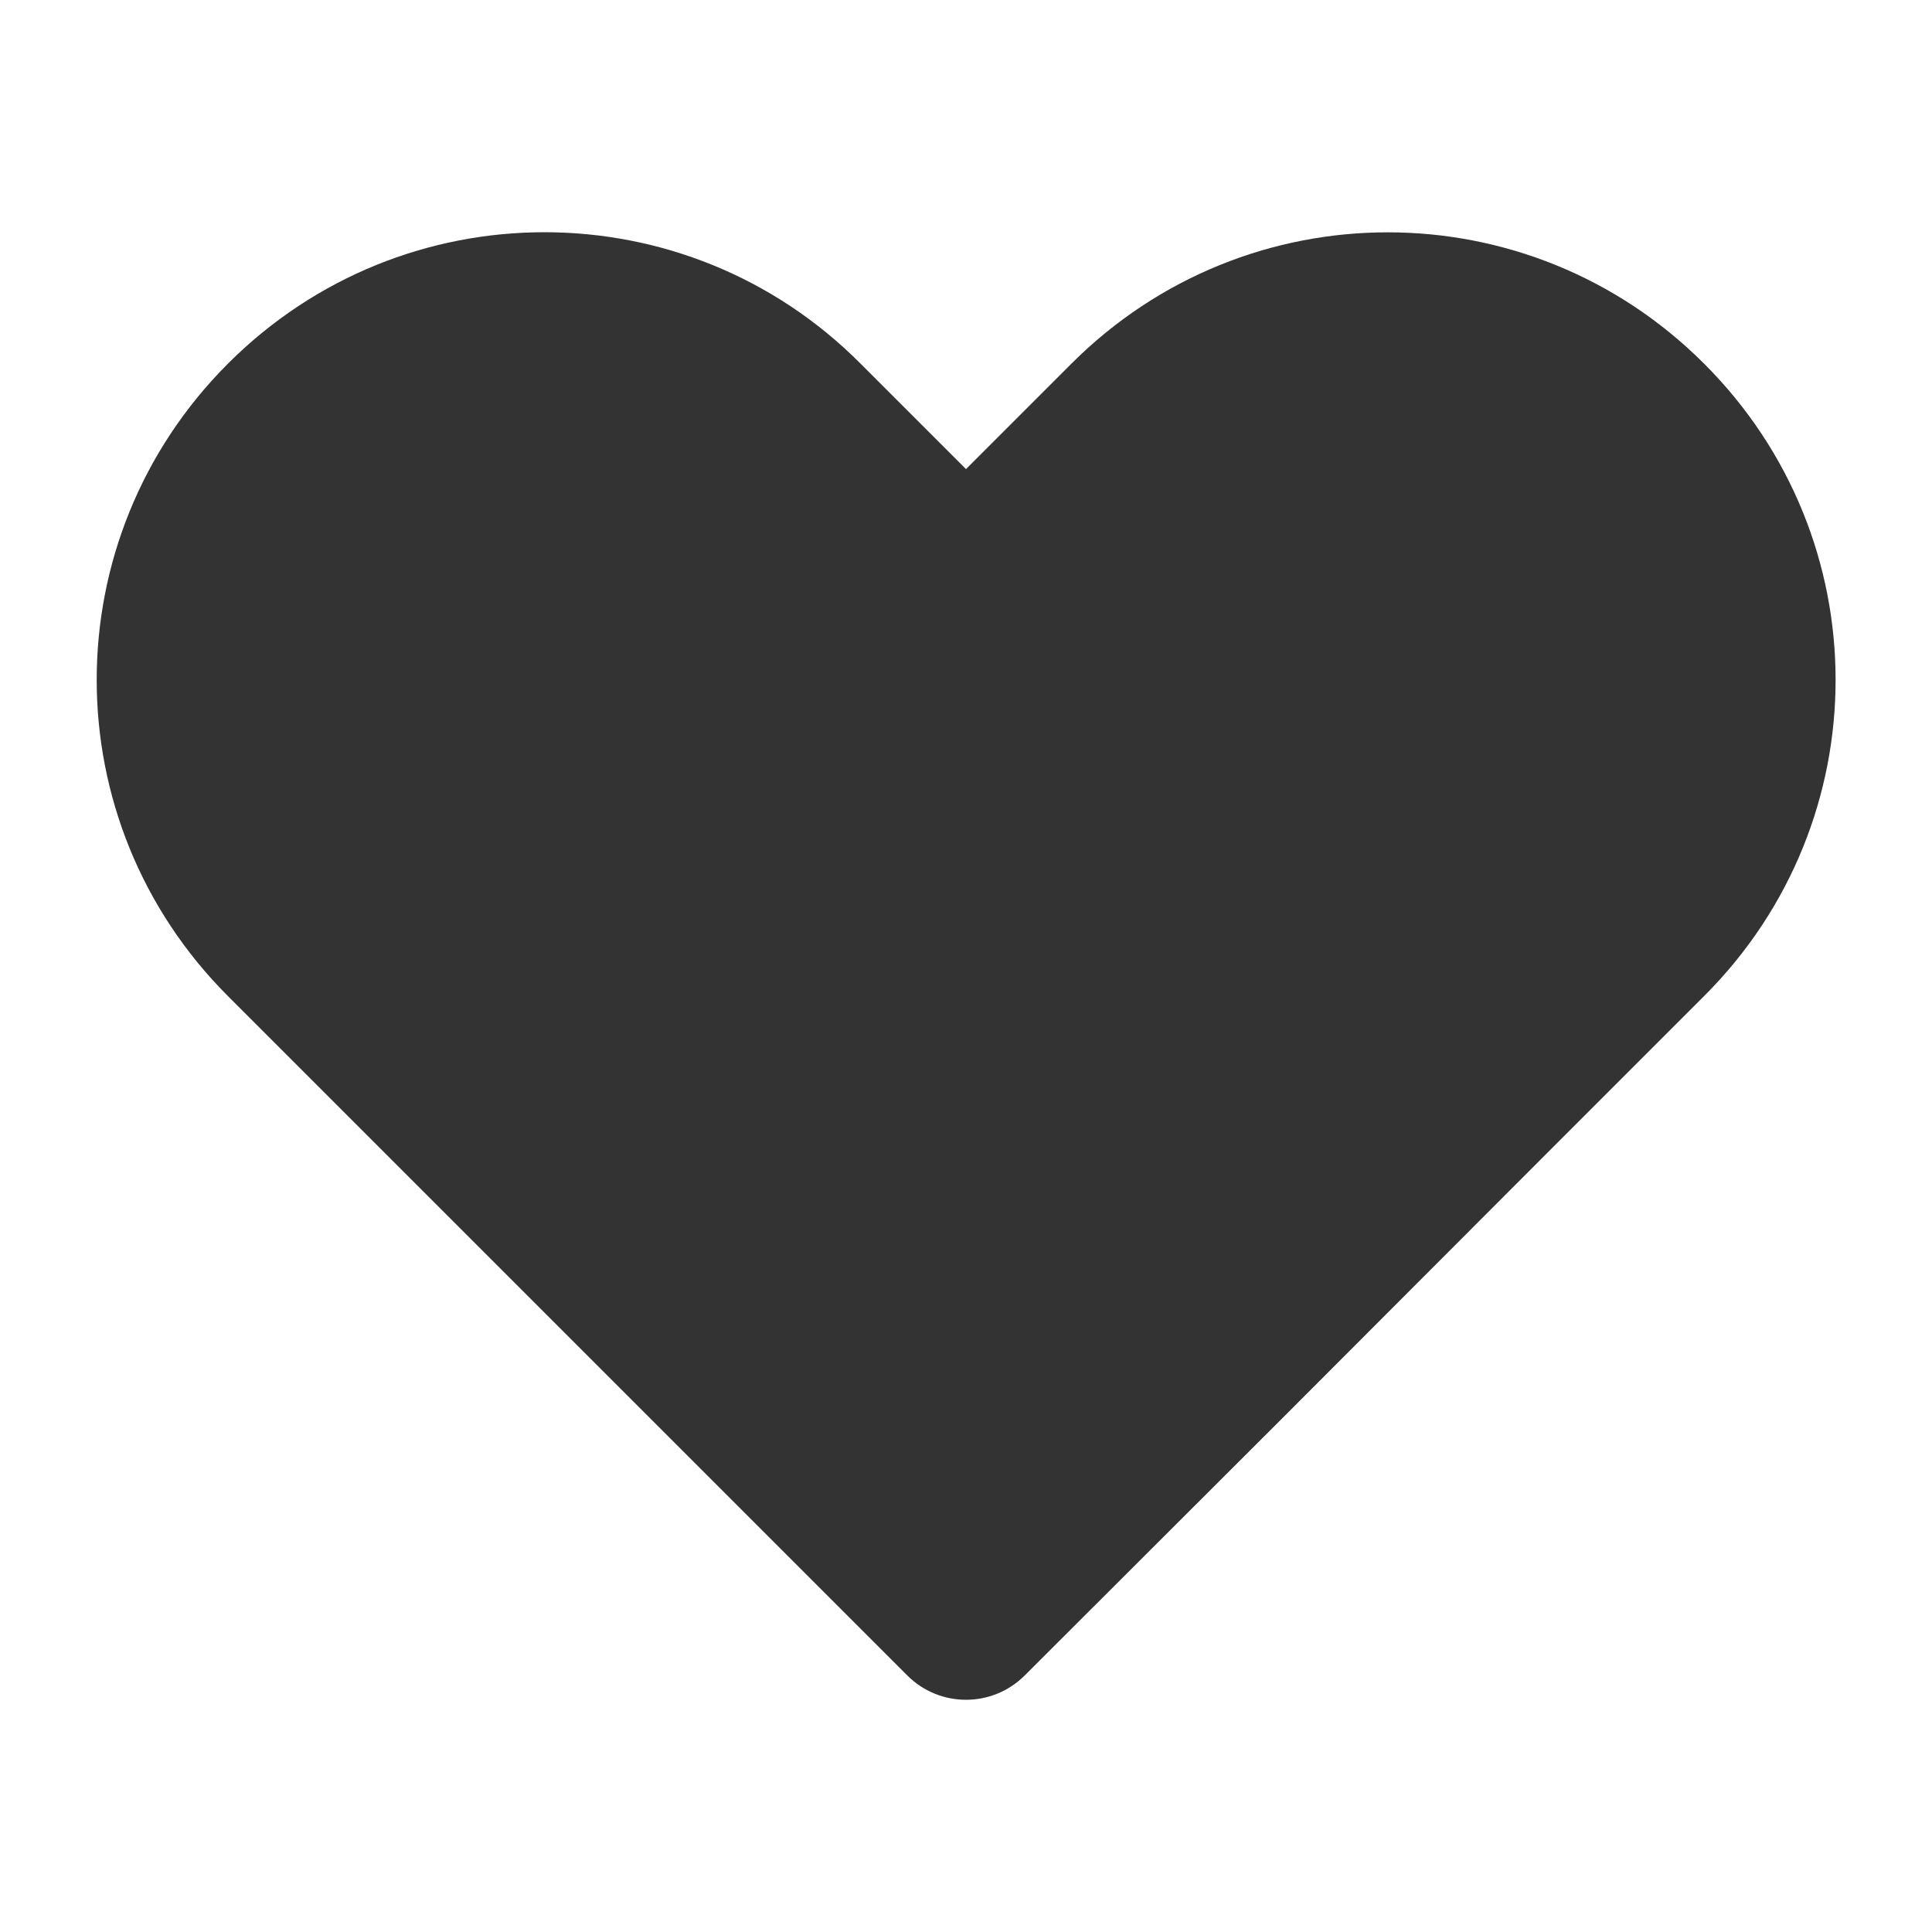
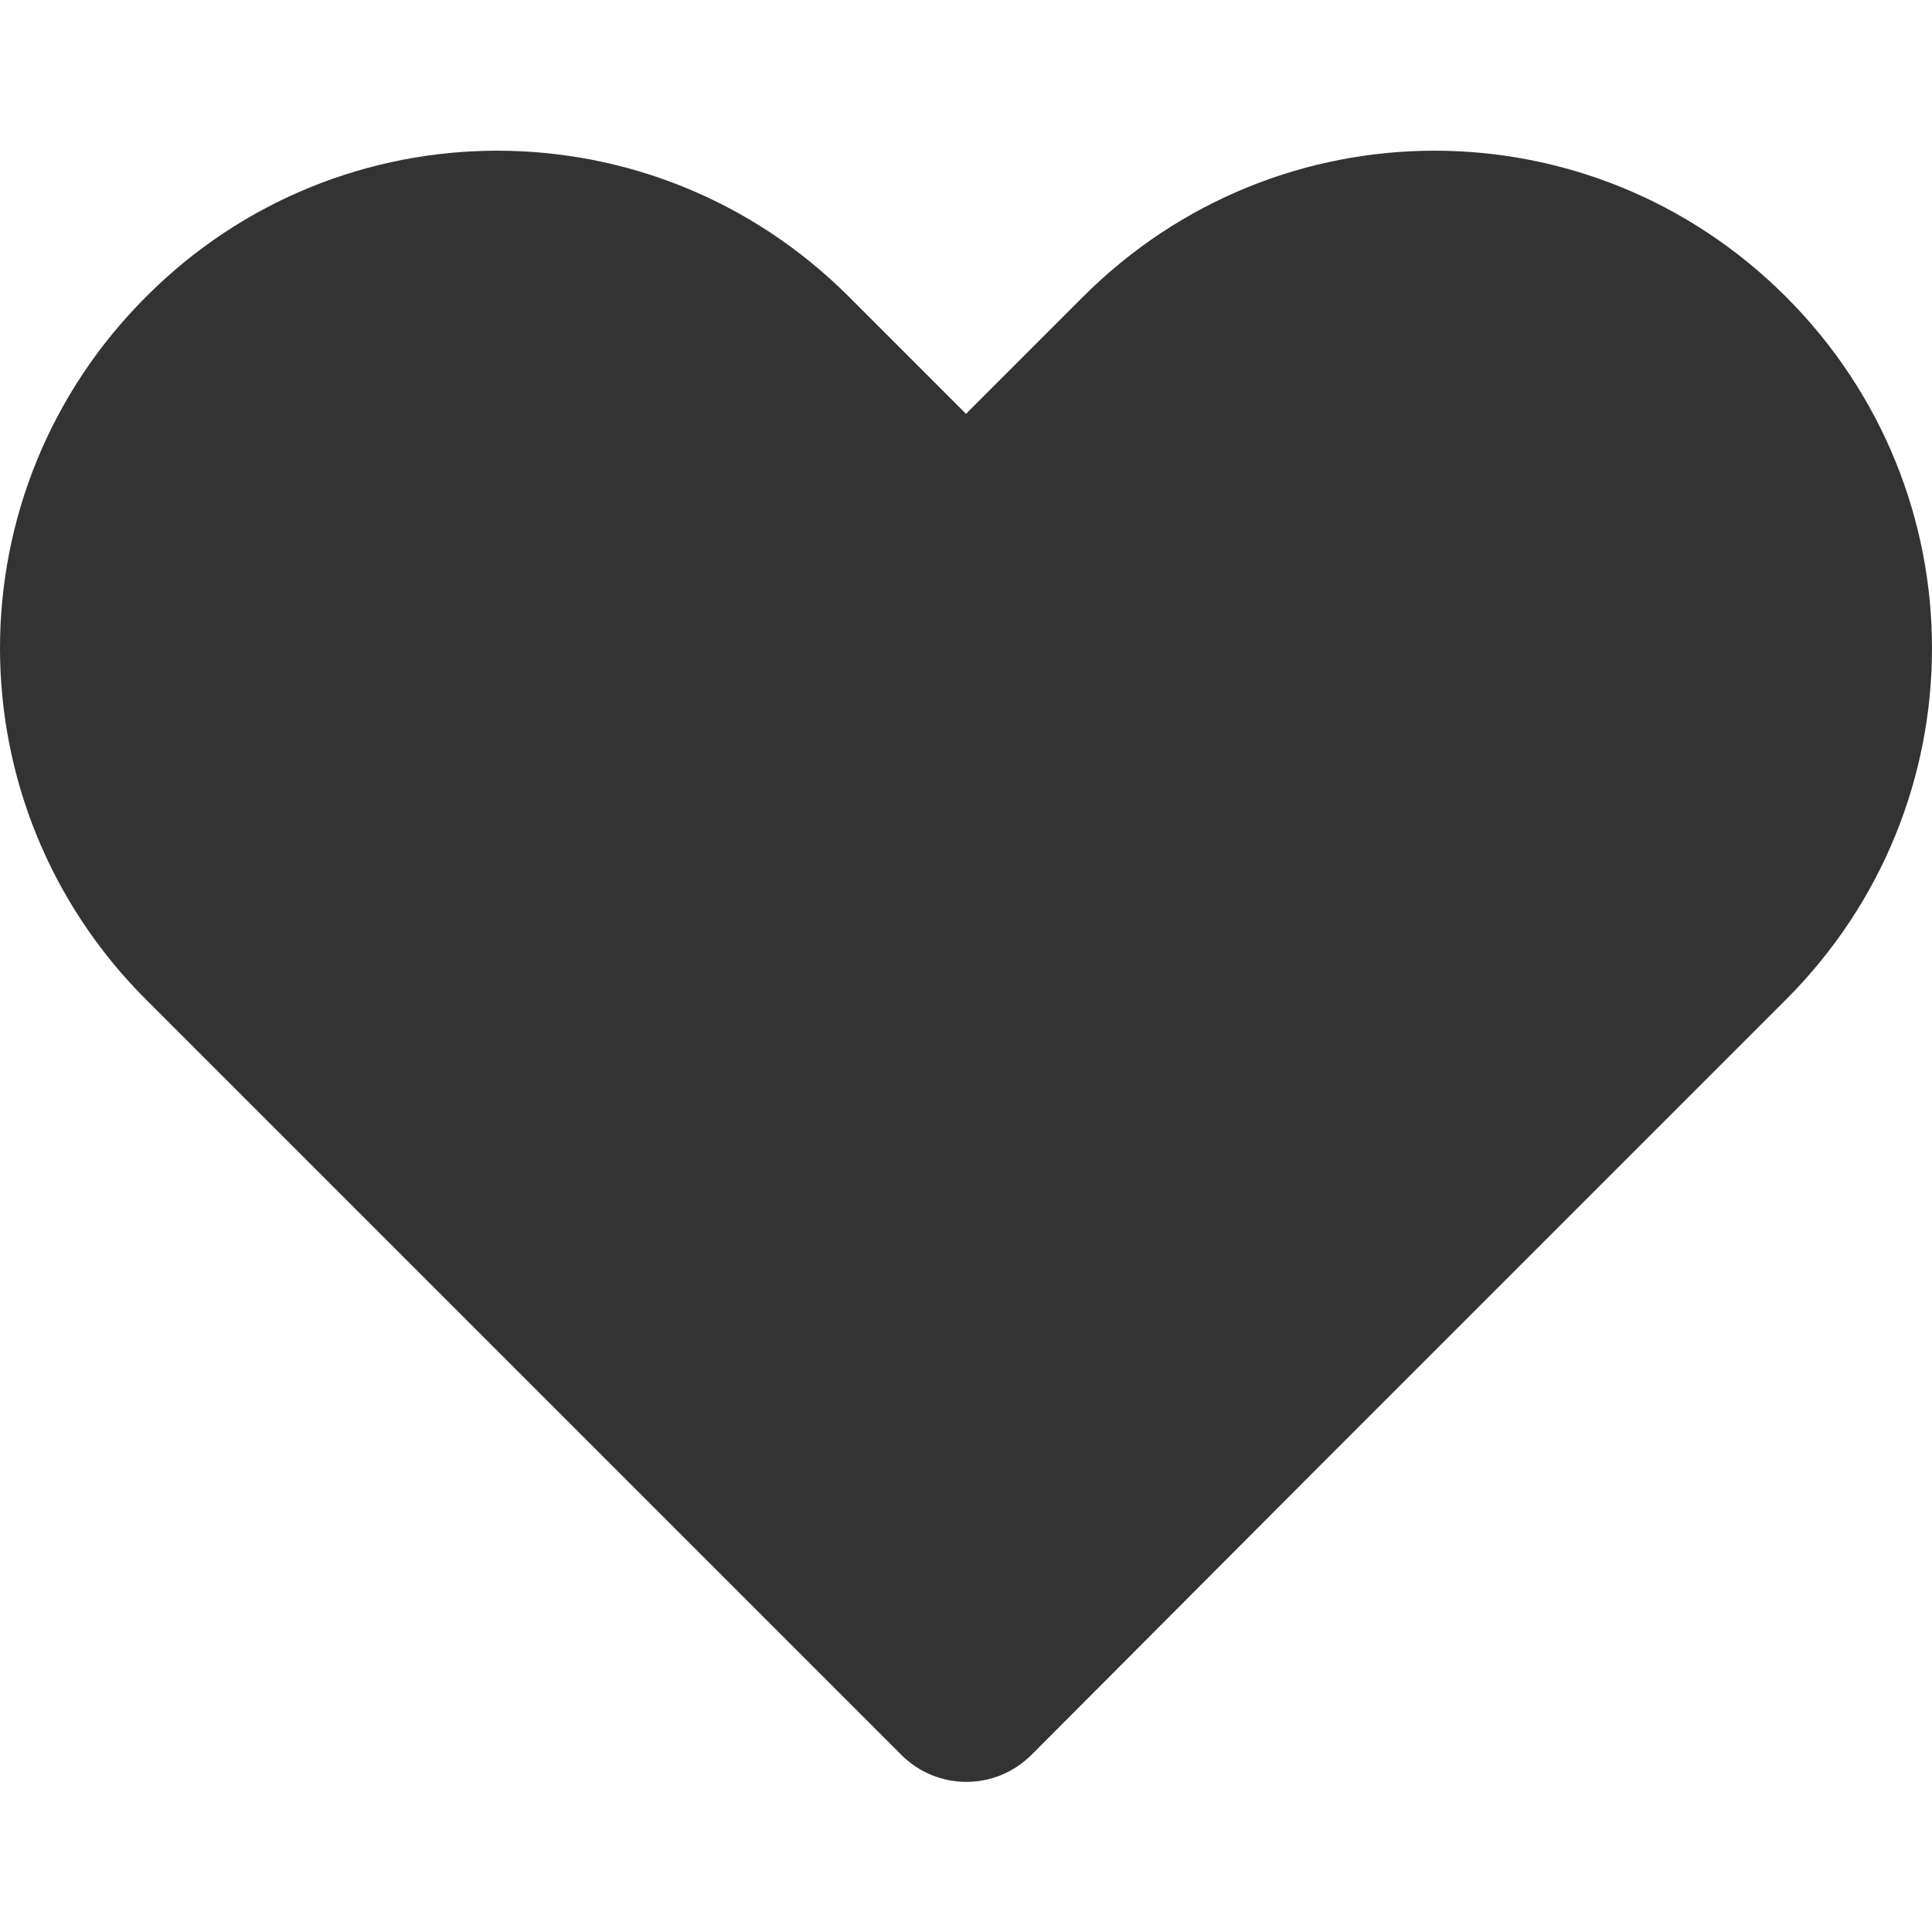
<svg xmlns="http://www.w3.org/2000/svg" width="5mm" height="5mm" viewBox="0 0 5 5" version="1.1" id="svg5">
  <defs id="defs2" />
  <g id="layer1">
-     <path id="rect2098" style="fill:#333333;fill-opacity:1;fill-rule:evenodd;stroke:#2f2a33;stroke-width:0;stroke-linecap:round;stroke-linejoin:round;stroke-dashoffset:188.976" d="M 1.409 0.601 C 1.113 0.601 0.817 0.714 0.59 0.941 C 0.137 1.394 0.137 2.125 0.59 2.578 L 1.015 3.003 L 1.682 3.67 L 2.348 4.336 C 2.432 4.42 2.568 4.42 2.652 4.336 L 3.315 3.674 L 3.985 3.003 L 4.41 2.578 C 4.864 2.125 4.864 1.394 4.41 0.941 C 3.957 0.488 3.226 0.488 2.773 0.941 L 2.5 1.214 L 2.227 0.941 C 2.001 0.714 1.705 0.601 1.409 0.601 z " />
+     <path id="rect2098" style="fill:#333333;fill-opacity:1;fill-rule:evenodd;stroke:#2f2a33;stroke-width:0;stroke-linecap:round;stroke-linejoin:round;stroke-dashoffset:188.976" d="m 1.287,0.39 c -0.329,-10e-9 -0.658,0.126 -0.909,0.378 -0.504,0.504 -0.504,1.315 0,1.819 l 0.472,0.472 0.741,0.741 0.741,0.741 c 0.094,0.094 0.244,0.094 0.338,0 L 3.405,3.804 4.15,3.059 4.622,2.587 c 0.504,-0.504 0.504,-1.315 0,-1.819 -0.504,-0.504 -1.315,-0.504 -1.819,0 L 2.5,1.071 2.197,0.768 C 1.945,0.516 1.616,0.39 1.287,0.39 Z" />
  </g>
</svg>
